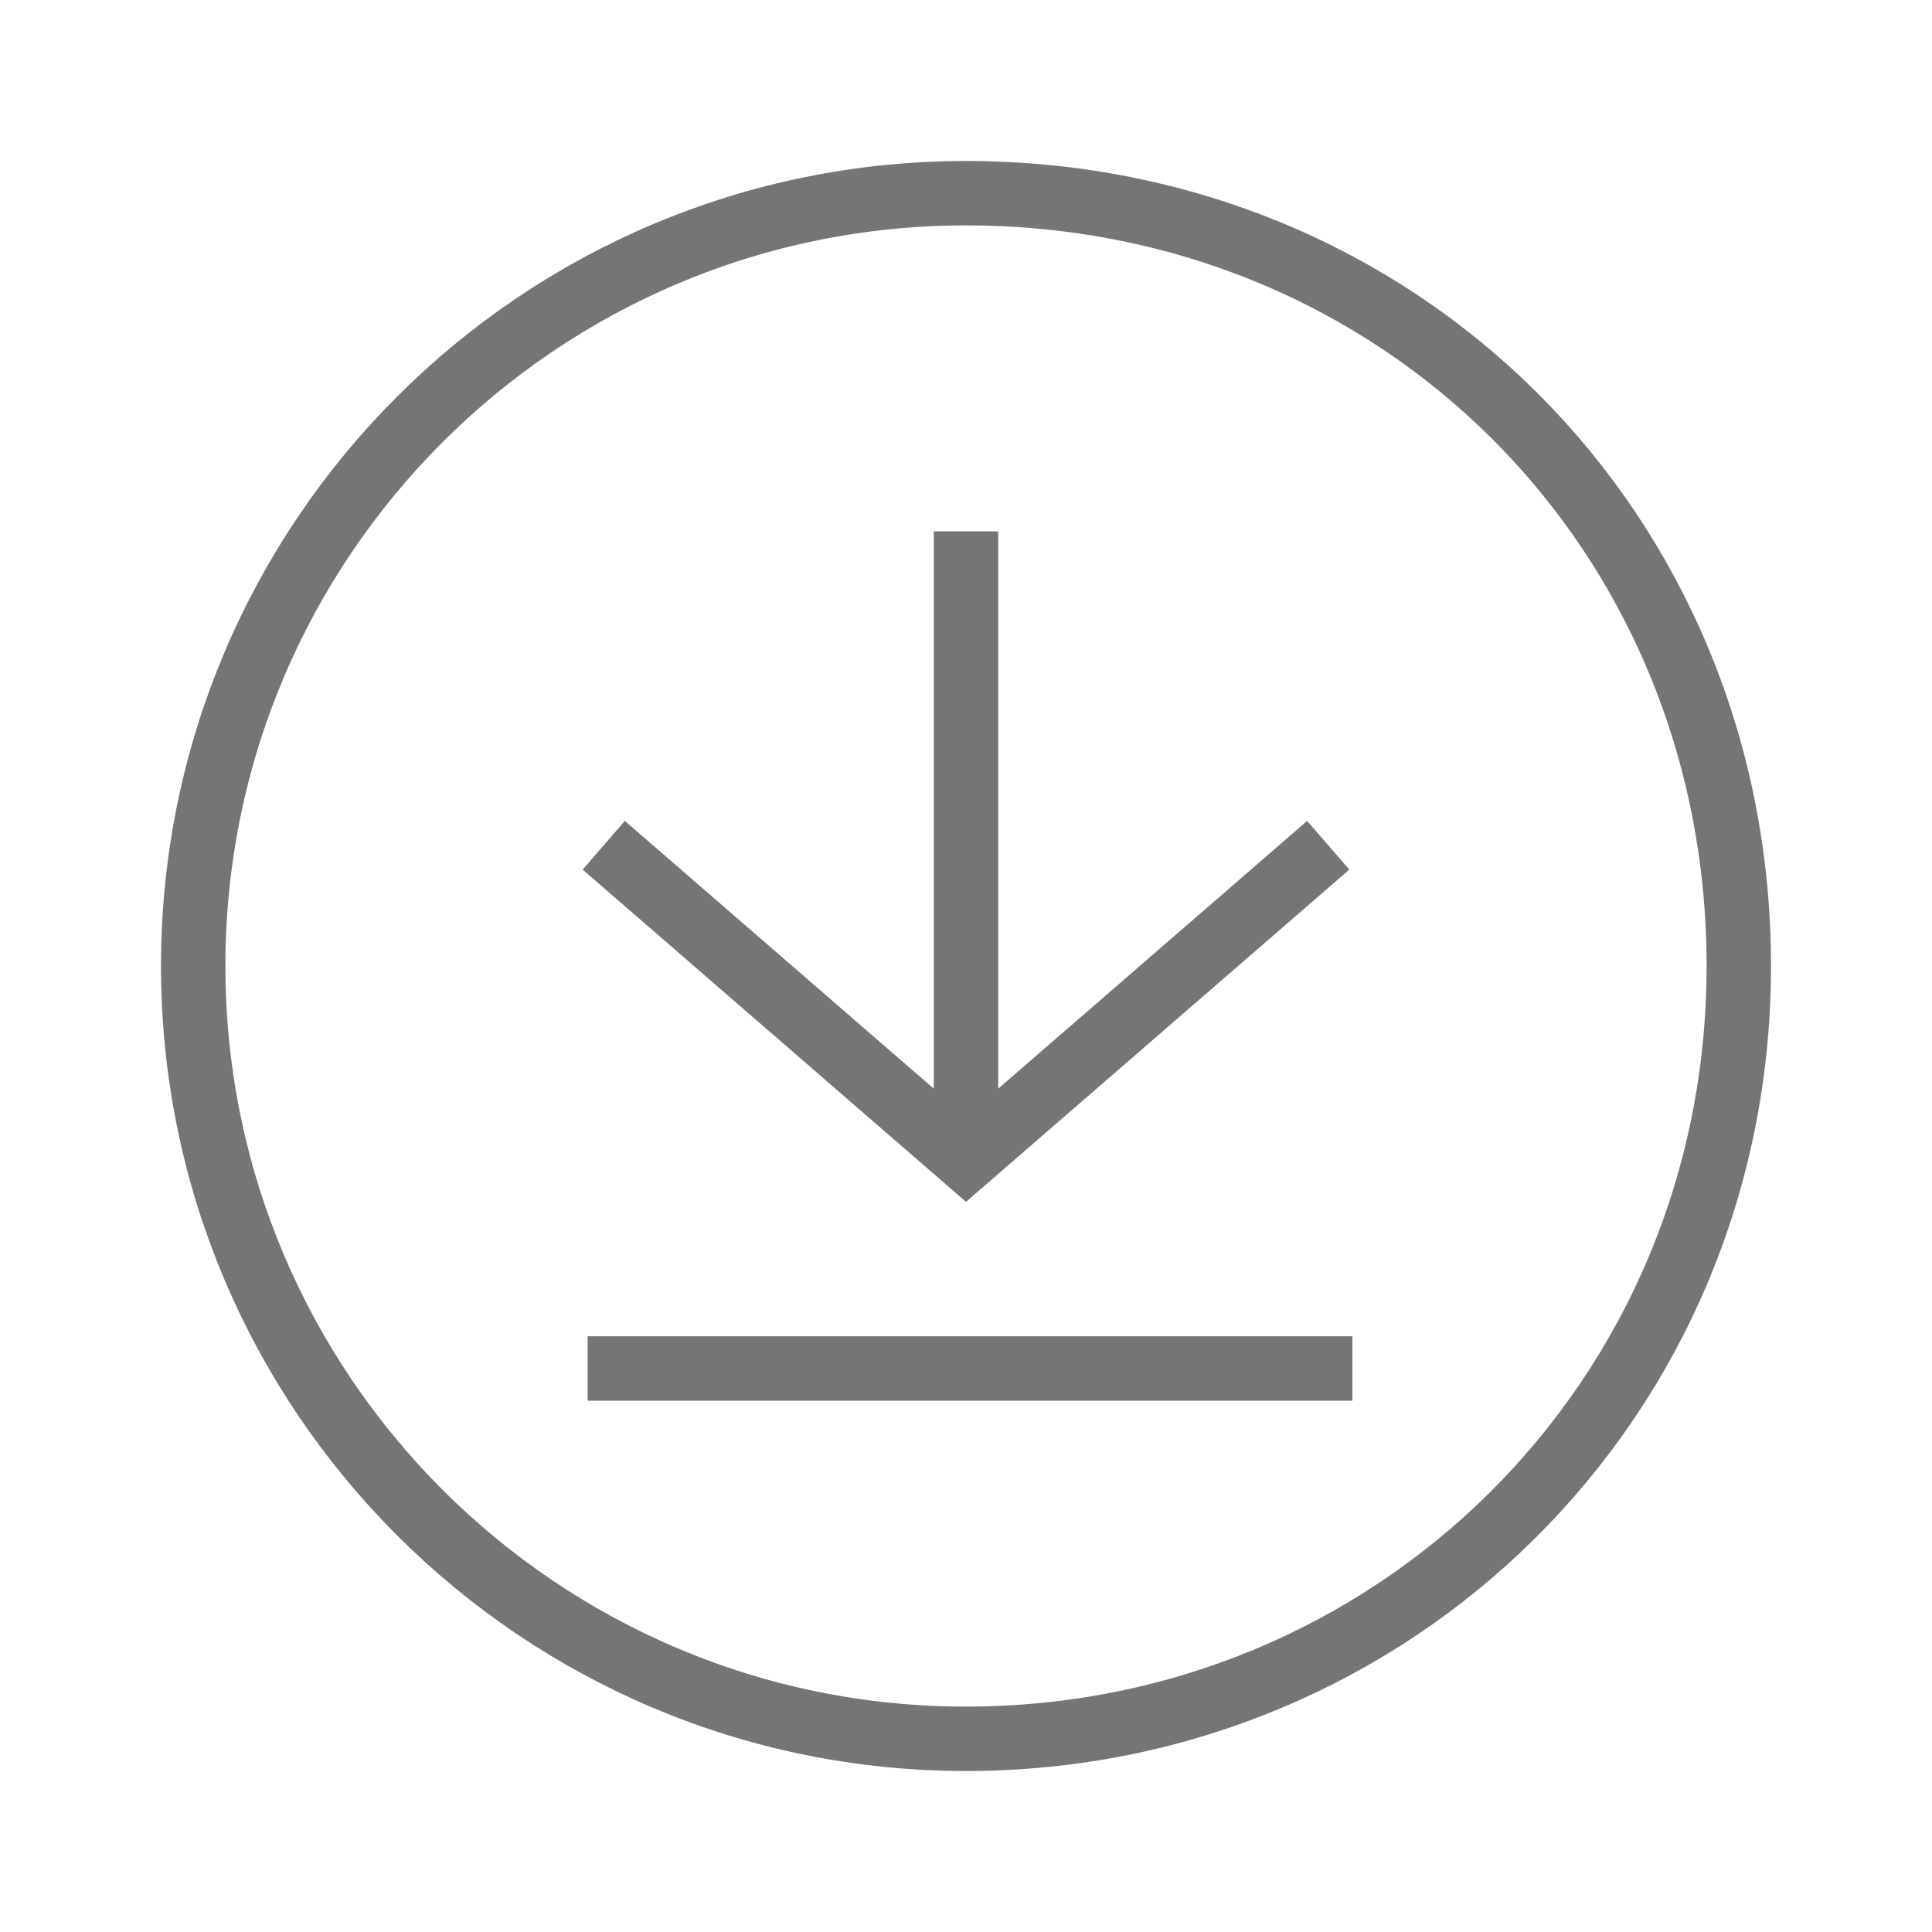
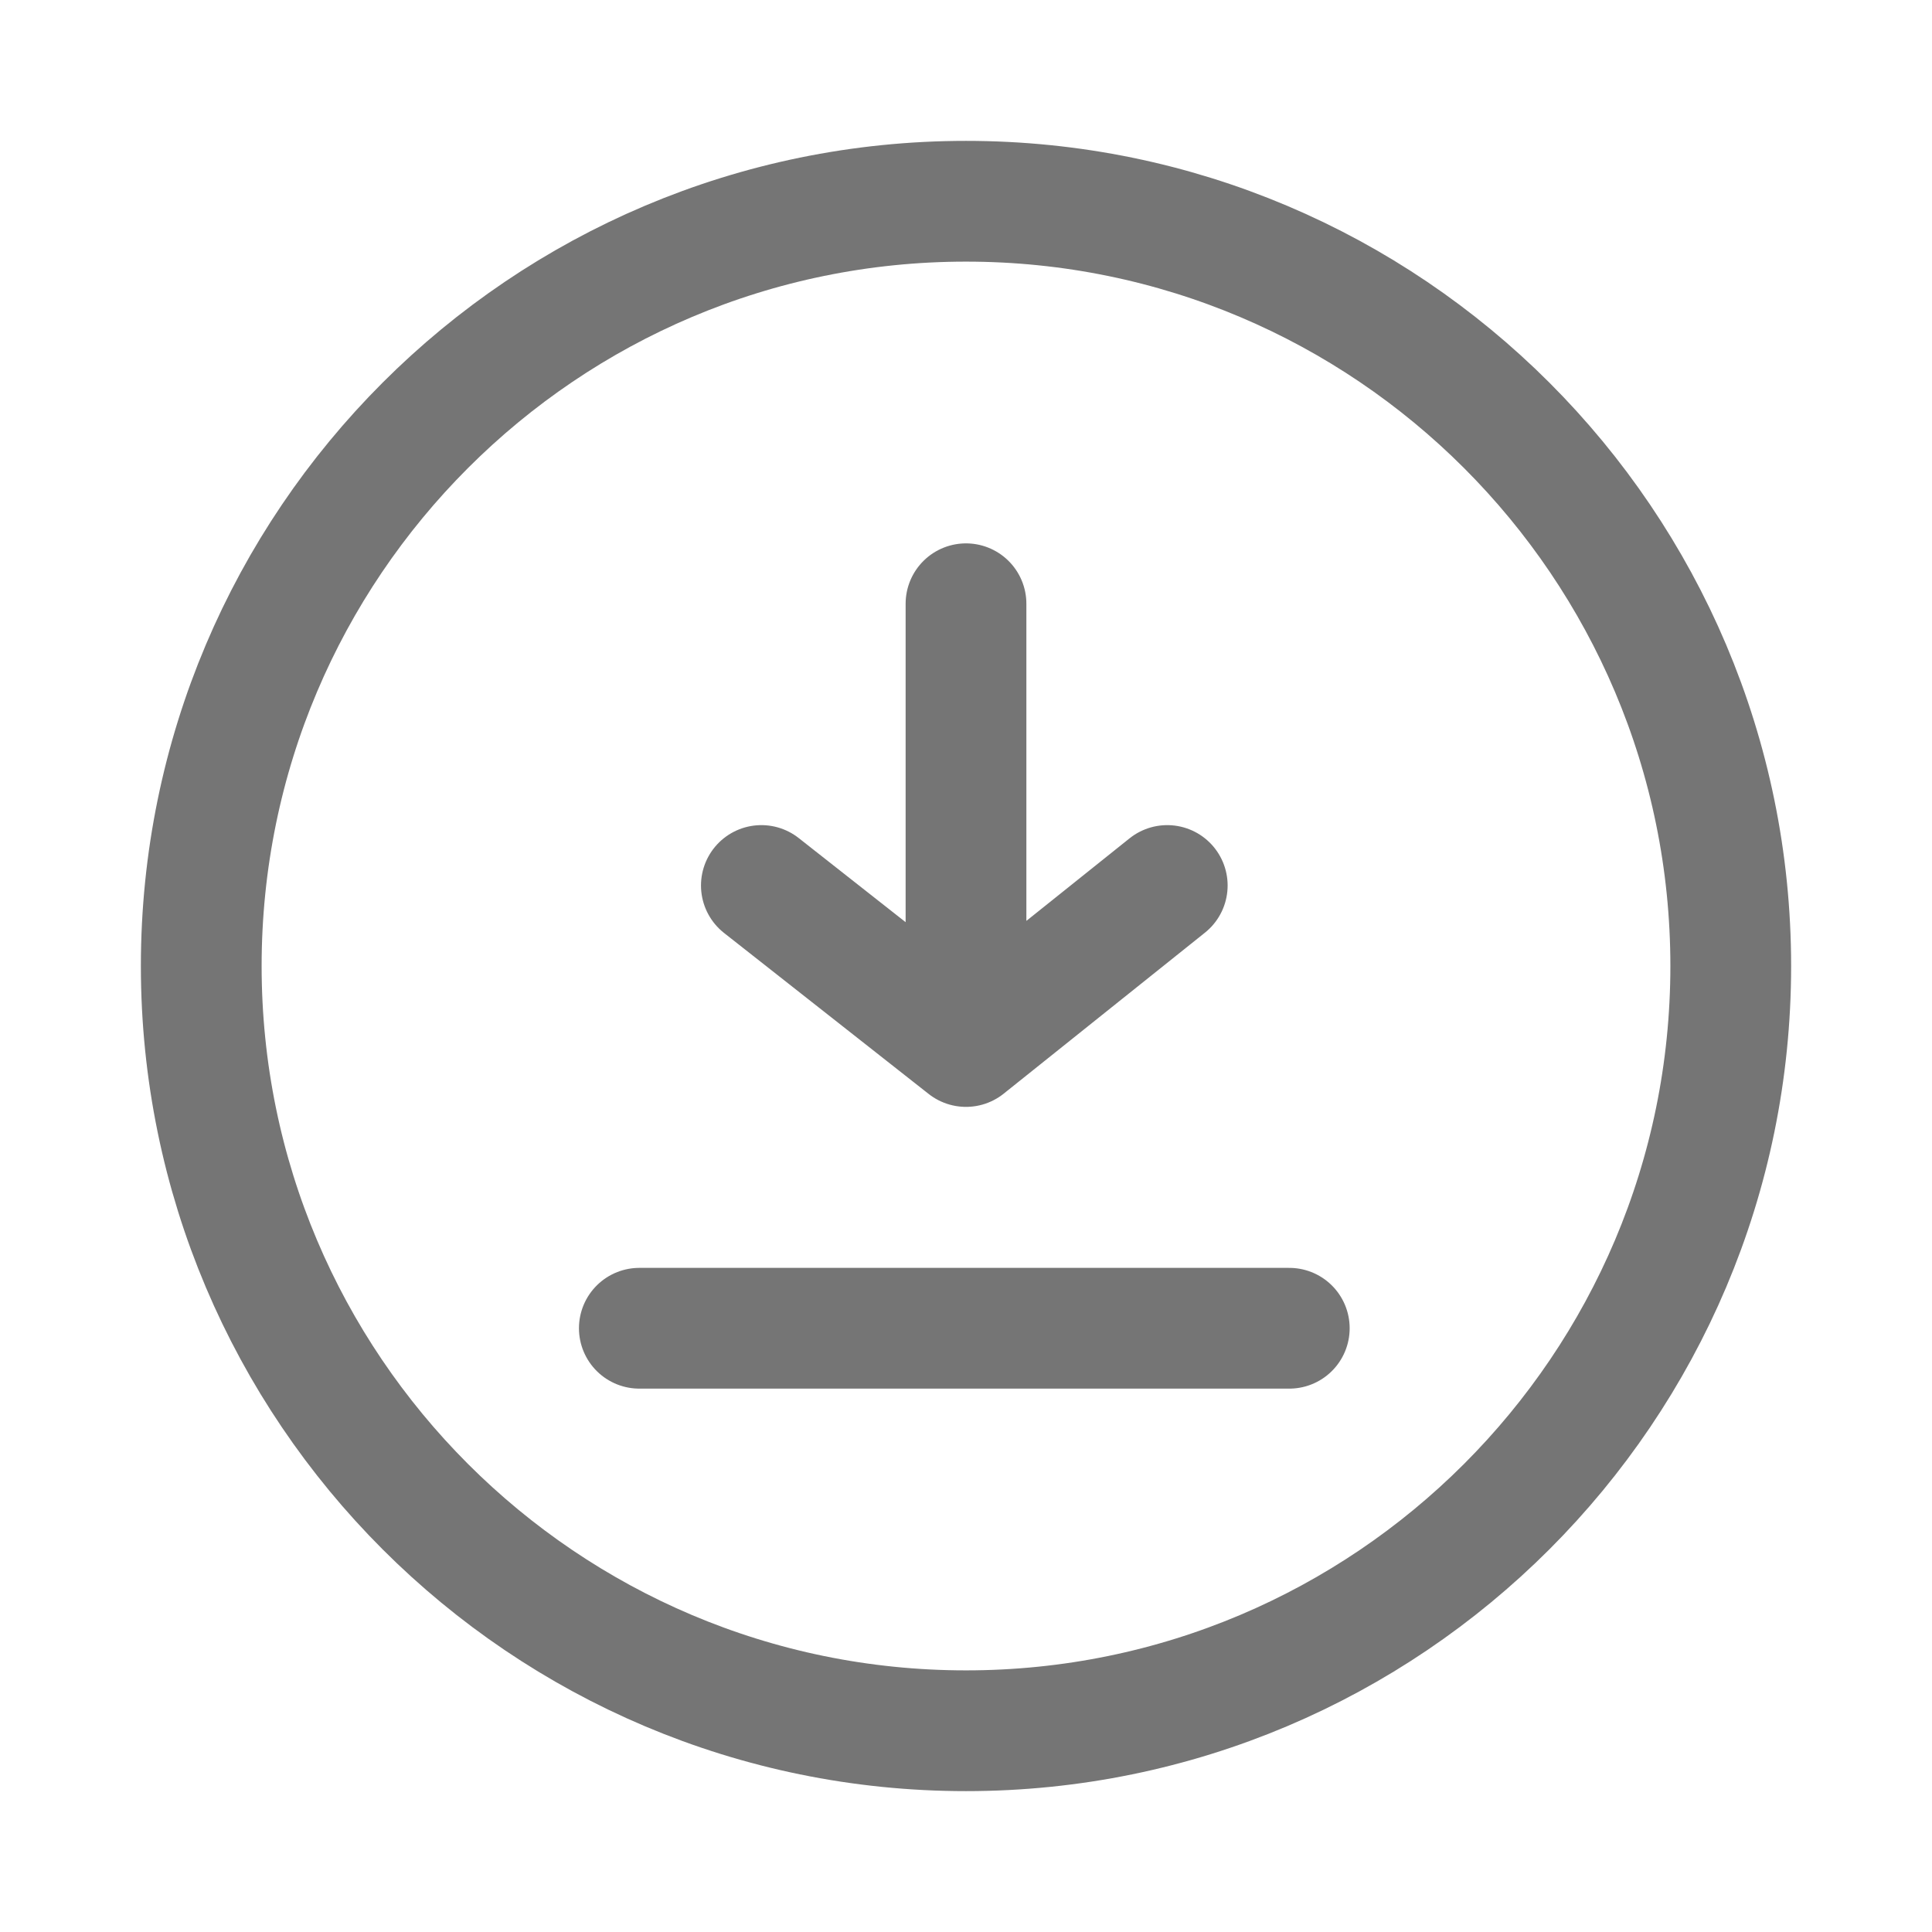
- <svg xmlns="http://www.w3.org/2000/svg" version="1.1" id="Ebene_1" x="0px" y="0px" viewBox="0 0 24 24" style="enable-background:new 0 0 24 24;" xml:space="preserve">
-   <style type="text/css">
- 	.st0{fill:none;stroke:#757575;stroke-width:0.8;stroke-miterlimit:10;}
- </style>
-   <path class="st0" d="M12,2.4c-5.3,0-9.6,4.3-9.6,9.6s4.3,9.6,9.6,9.6s9.6-4.2,9.6-9.6S17.4,2.4,12,2.4z M7.3,17h9.5 M12,6.6v7.9   M16.5,10.5L12,14.4l-4.5-3.9" />
+ <svg xmlns="http://www.w3.org/2000/svg" fill-rule="evenodd" stroke-linecap="round" stroke-linejoin="round" stroke-miterlimit="1.414" clip-rule="evenodd" viewBox="0 0 24 24">
+   <path fill="none" stroke="#757575" stroke-width="1.5" d="M12 2.5c-5.244 0-9.5 4.256-9.5 9.5s4.256 9.5 9.5 9.5 9.5-4.256   9.5-9.5-4.256-9.5-9.5-9.5zm-4.058 14h8.074M9.458 11L12 13V7.5   M12 13l2.5-2" />
</svg>
